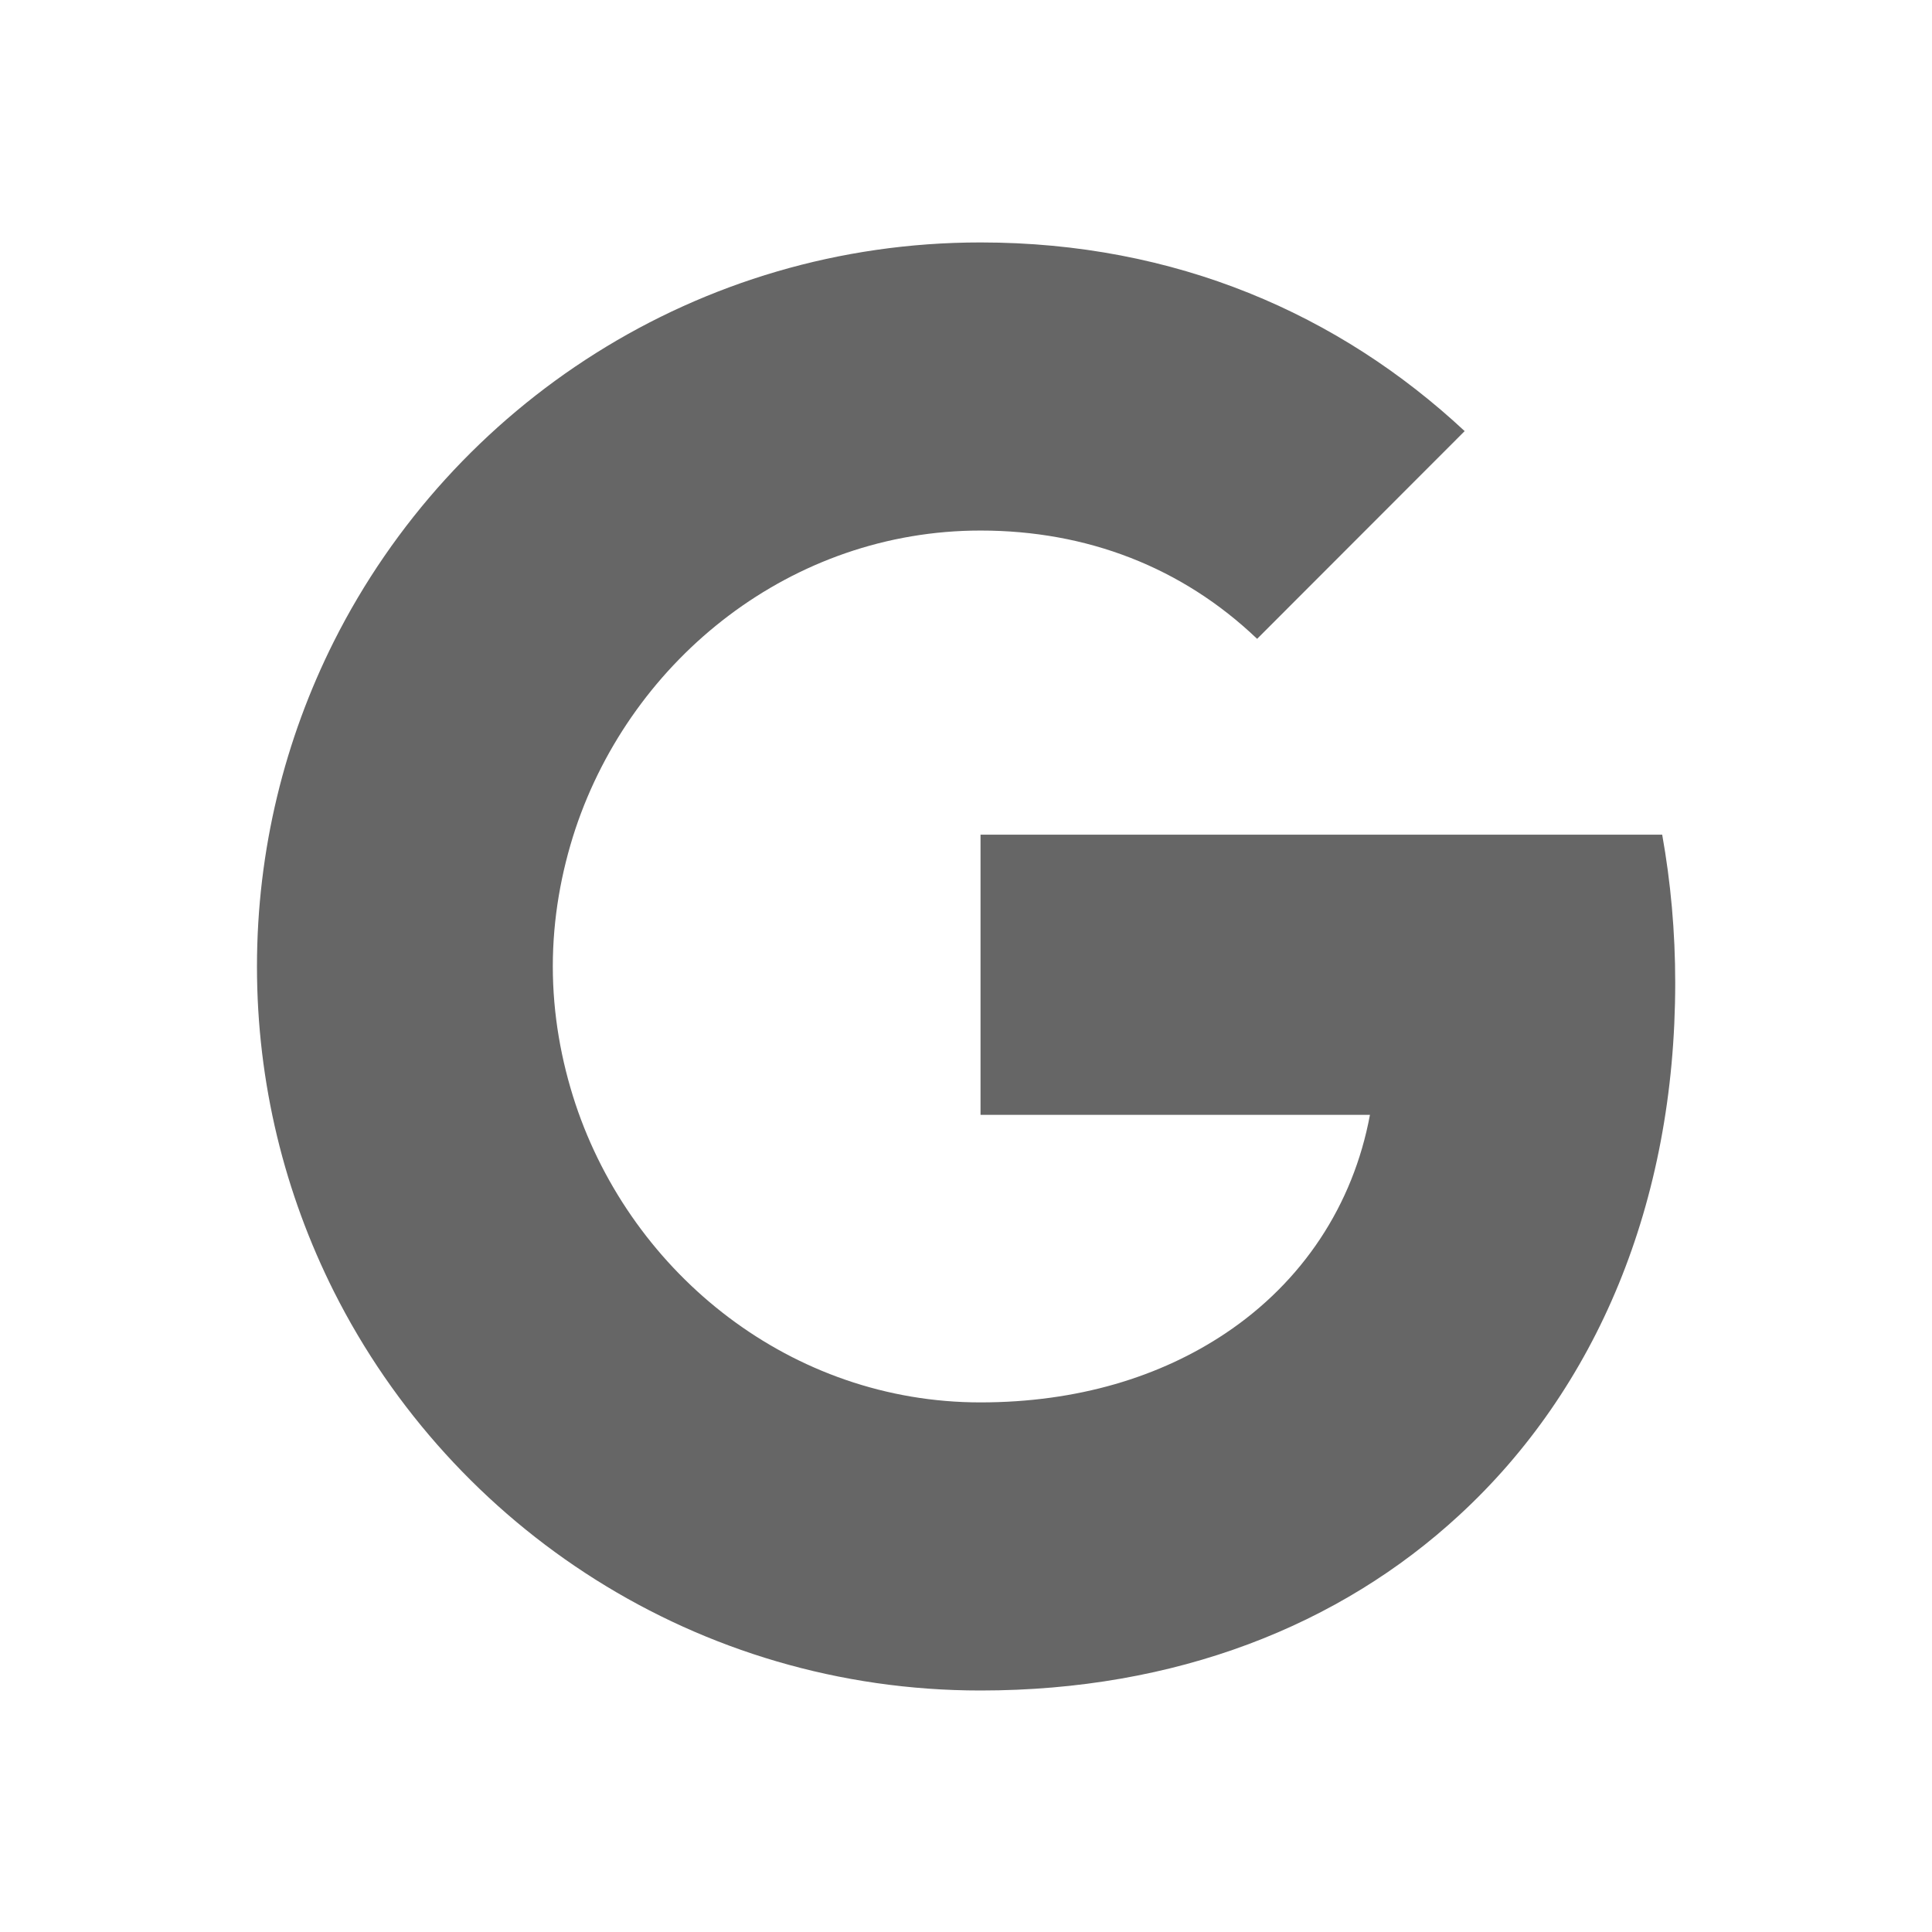
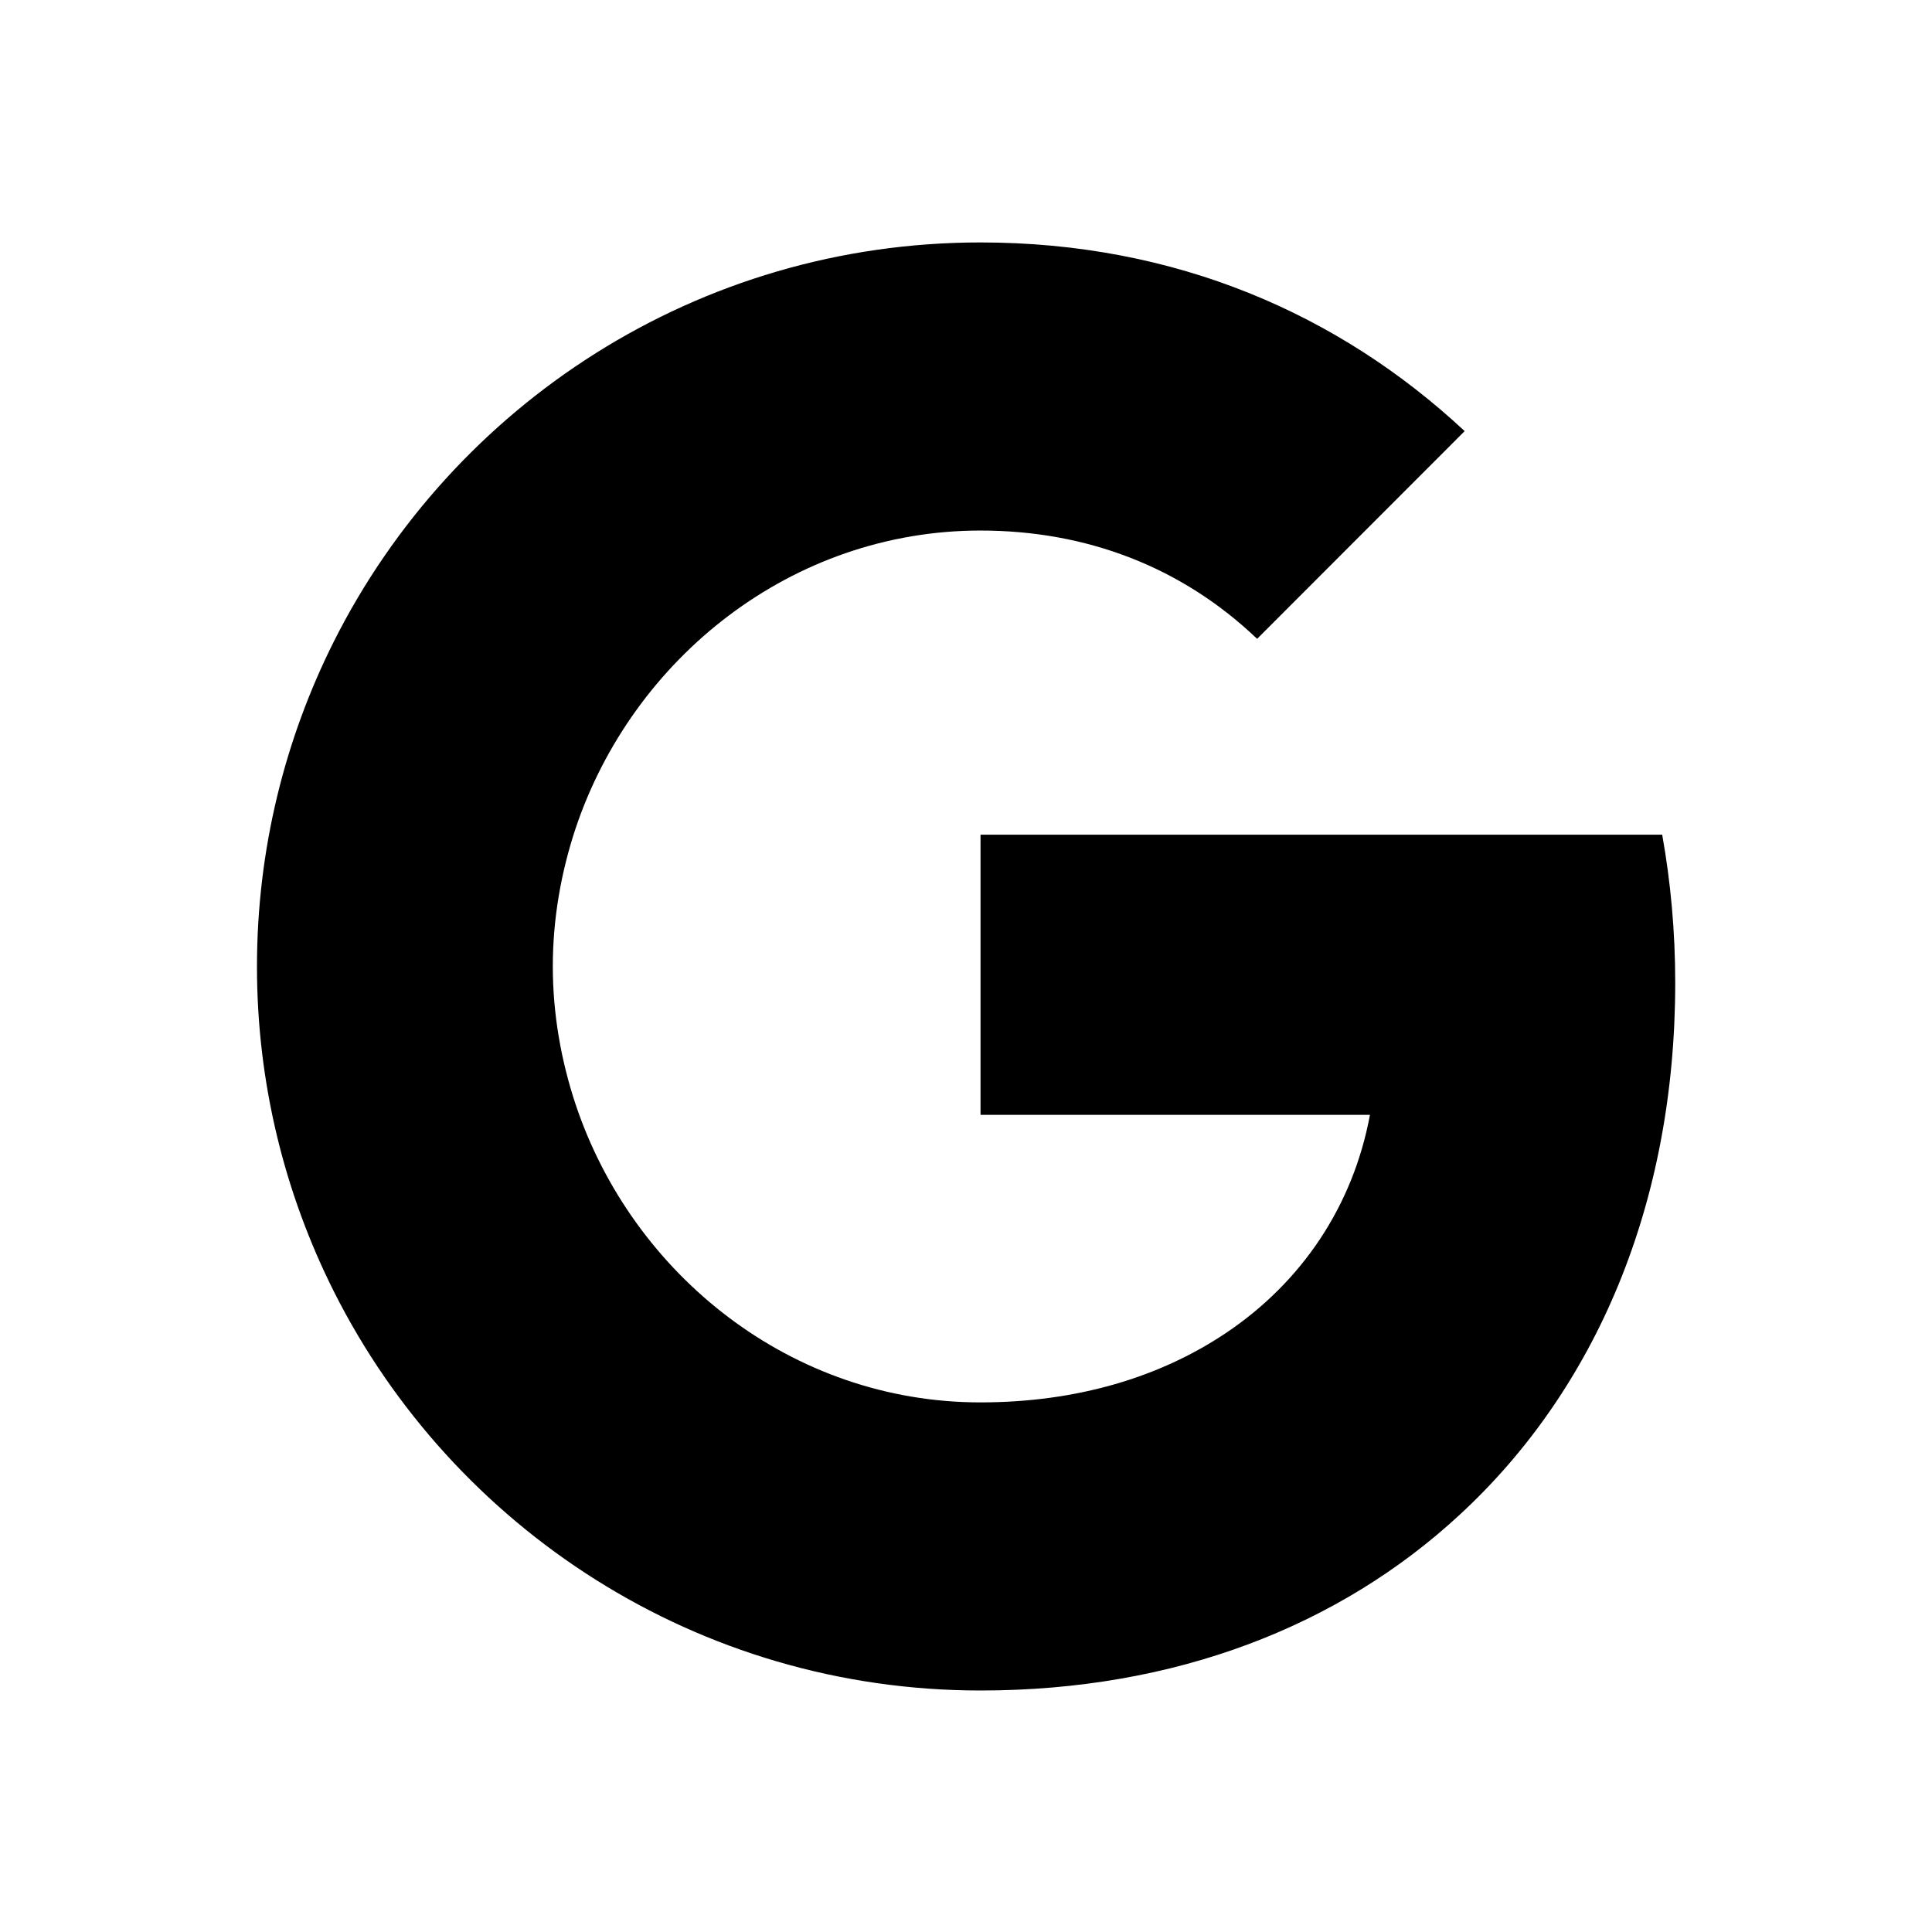
<svg xmlns="http://www.w3.org/2000/svg" t="1641286917393" class="icon" viewBox="0 0 1024 1024" version="1.1" p-id="4497">
-   <path d="M881 442.4H519.7v148.5h206.4c-8.9 48-35.9 88.6-76.6 115.8-34.4 23-78.3 36.6-129.9 36.6-99.9 0-184.4-67.5-214.6-158.2-7.6-23-12-47.6-12-72.9s4.4-49.9 12-72.9c30.3-90.6 114.8-158.1 214.7-158.1 56.3 0 106.8 19.4 146.6 57.4l110-110.1c-66.5-62-153.2-100-256.6-100-149.9 0-279.6 86-342.7 211.4-26 51.8-40.8 110.4-40.8 172.4S151 632.8 177 684.6C240.1 810 369.8 896 519.7 896c103.6 0 190.4-34.4 253.8-93 72.5-66.8 114.4-165.2 114.4-282.1 0-27.2-2.4-53.3-6.9-78.5z" p-id="4498" fill="#666666" />
+   <path d="M881 442.4H519.7v148.5h206.4c-8.9 48-35.9 88.6-76.6 115.8-34.4 23-78.3 36.6-129.9 36.6-99.9 0-184.4-67.5-214.6-158.2-7.6-23-12-47.6-12-72.9s4.4-49.9 12-72.9c30.3-90.6 114.8-158.1 214.7-158.1 56.3 0 106.8 19.4 146.6 57.4l110-110.1c-66.5-62-153.2-100-256.6-100-149.9 0-279.6 86-342.7 211.4-26 51.8-40.8 110.4-40.8 172.4S151 632.8 177 684.6C240.1 810 369.8 896 519.7 896c103.6 0 190.4-34.4 253.8-93 72.5-66.8 114.4-165.2 114.4-282.1 0-27.2-2.4-53.3-6.9-78.5z" p-id="4498" fill="currentColor" />
</svg>
